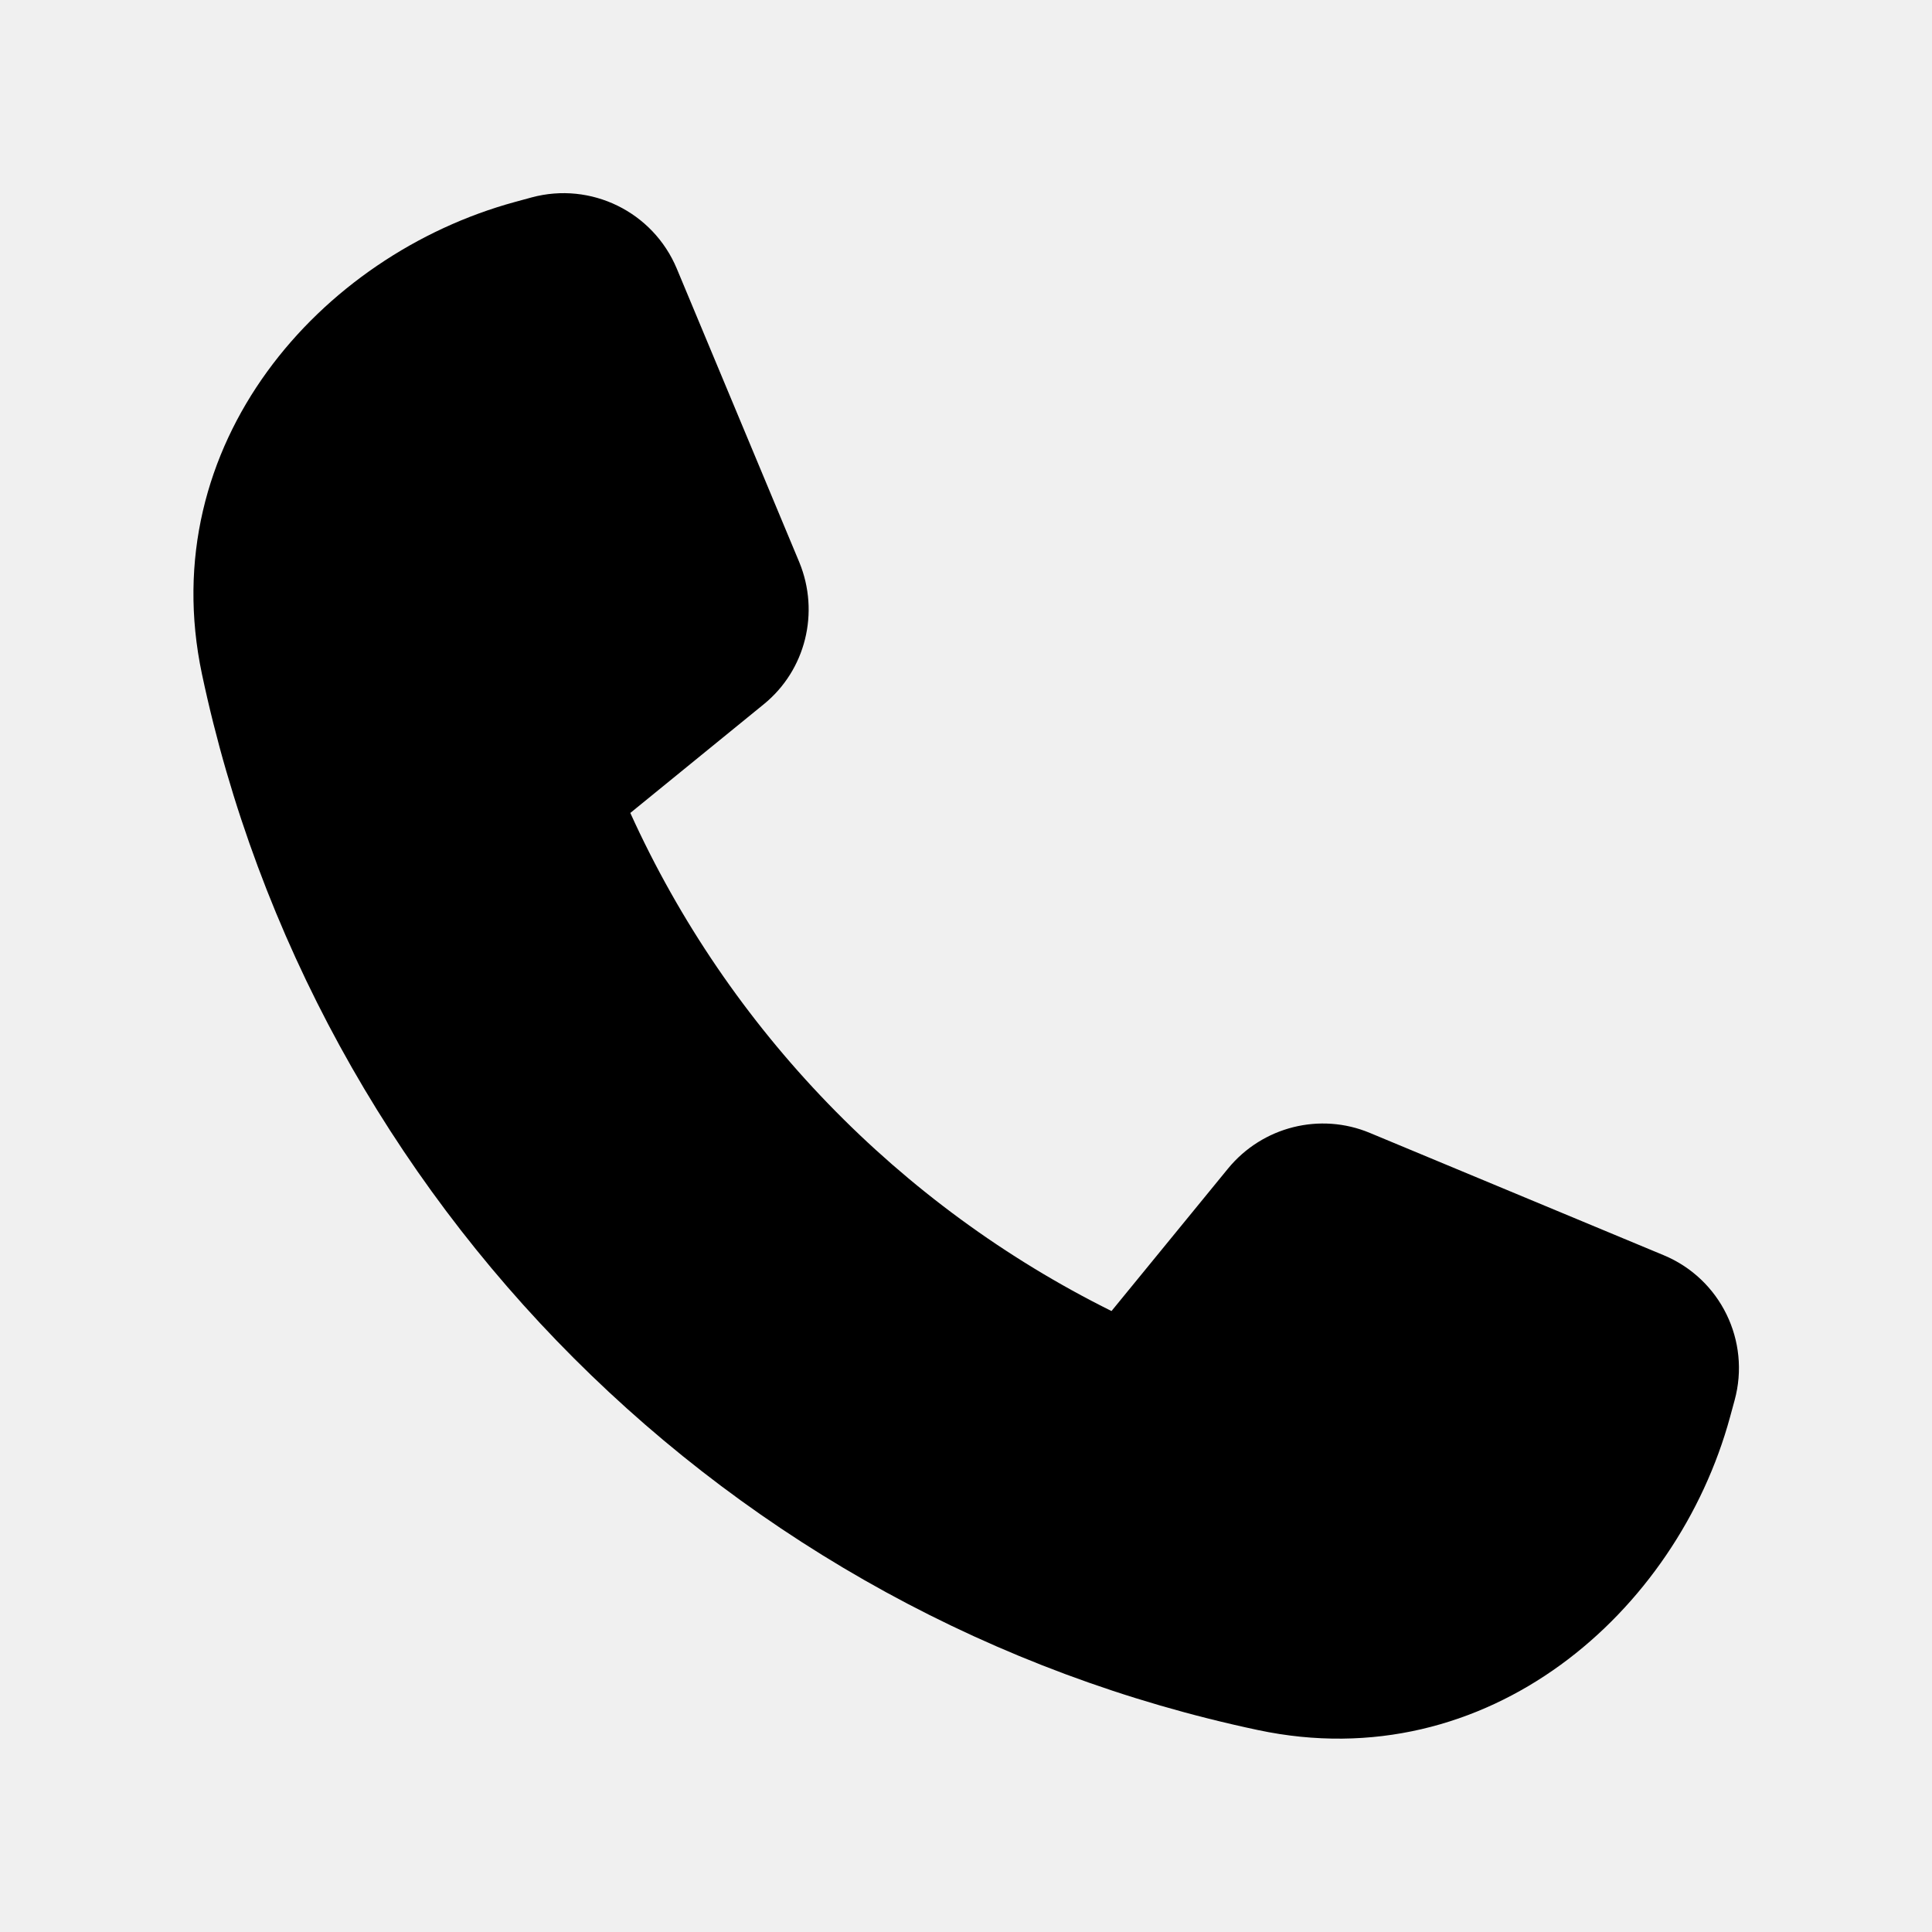
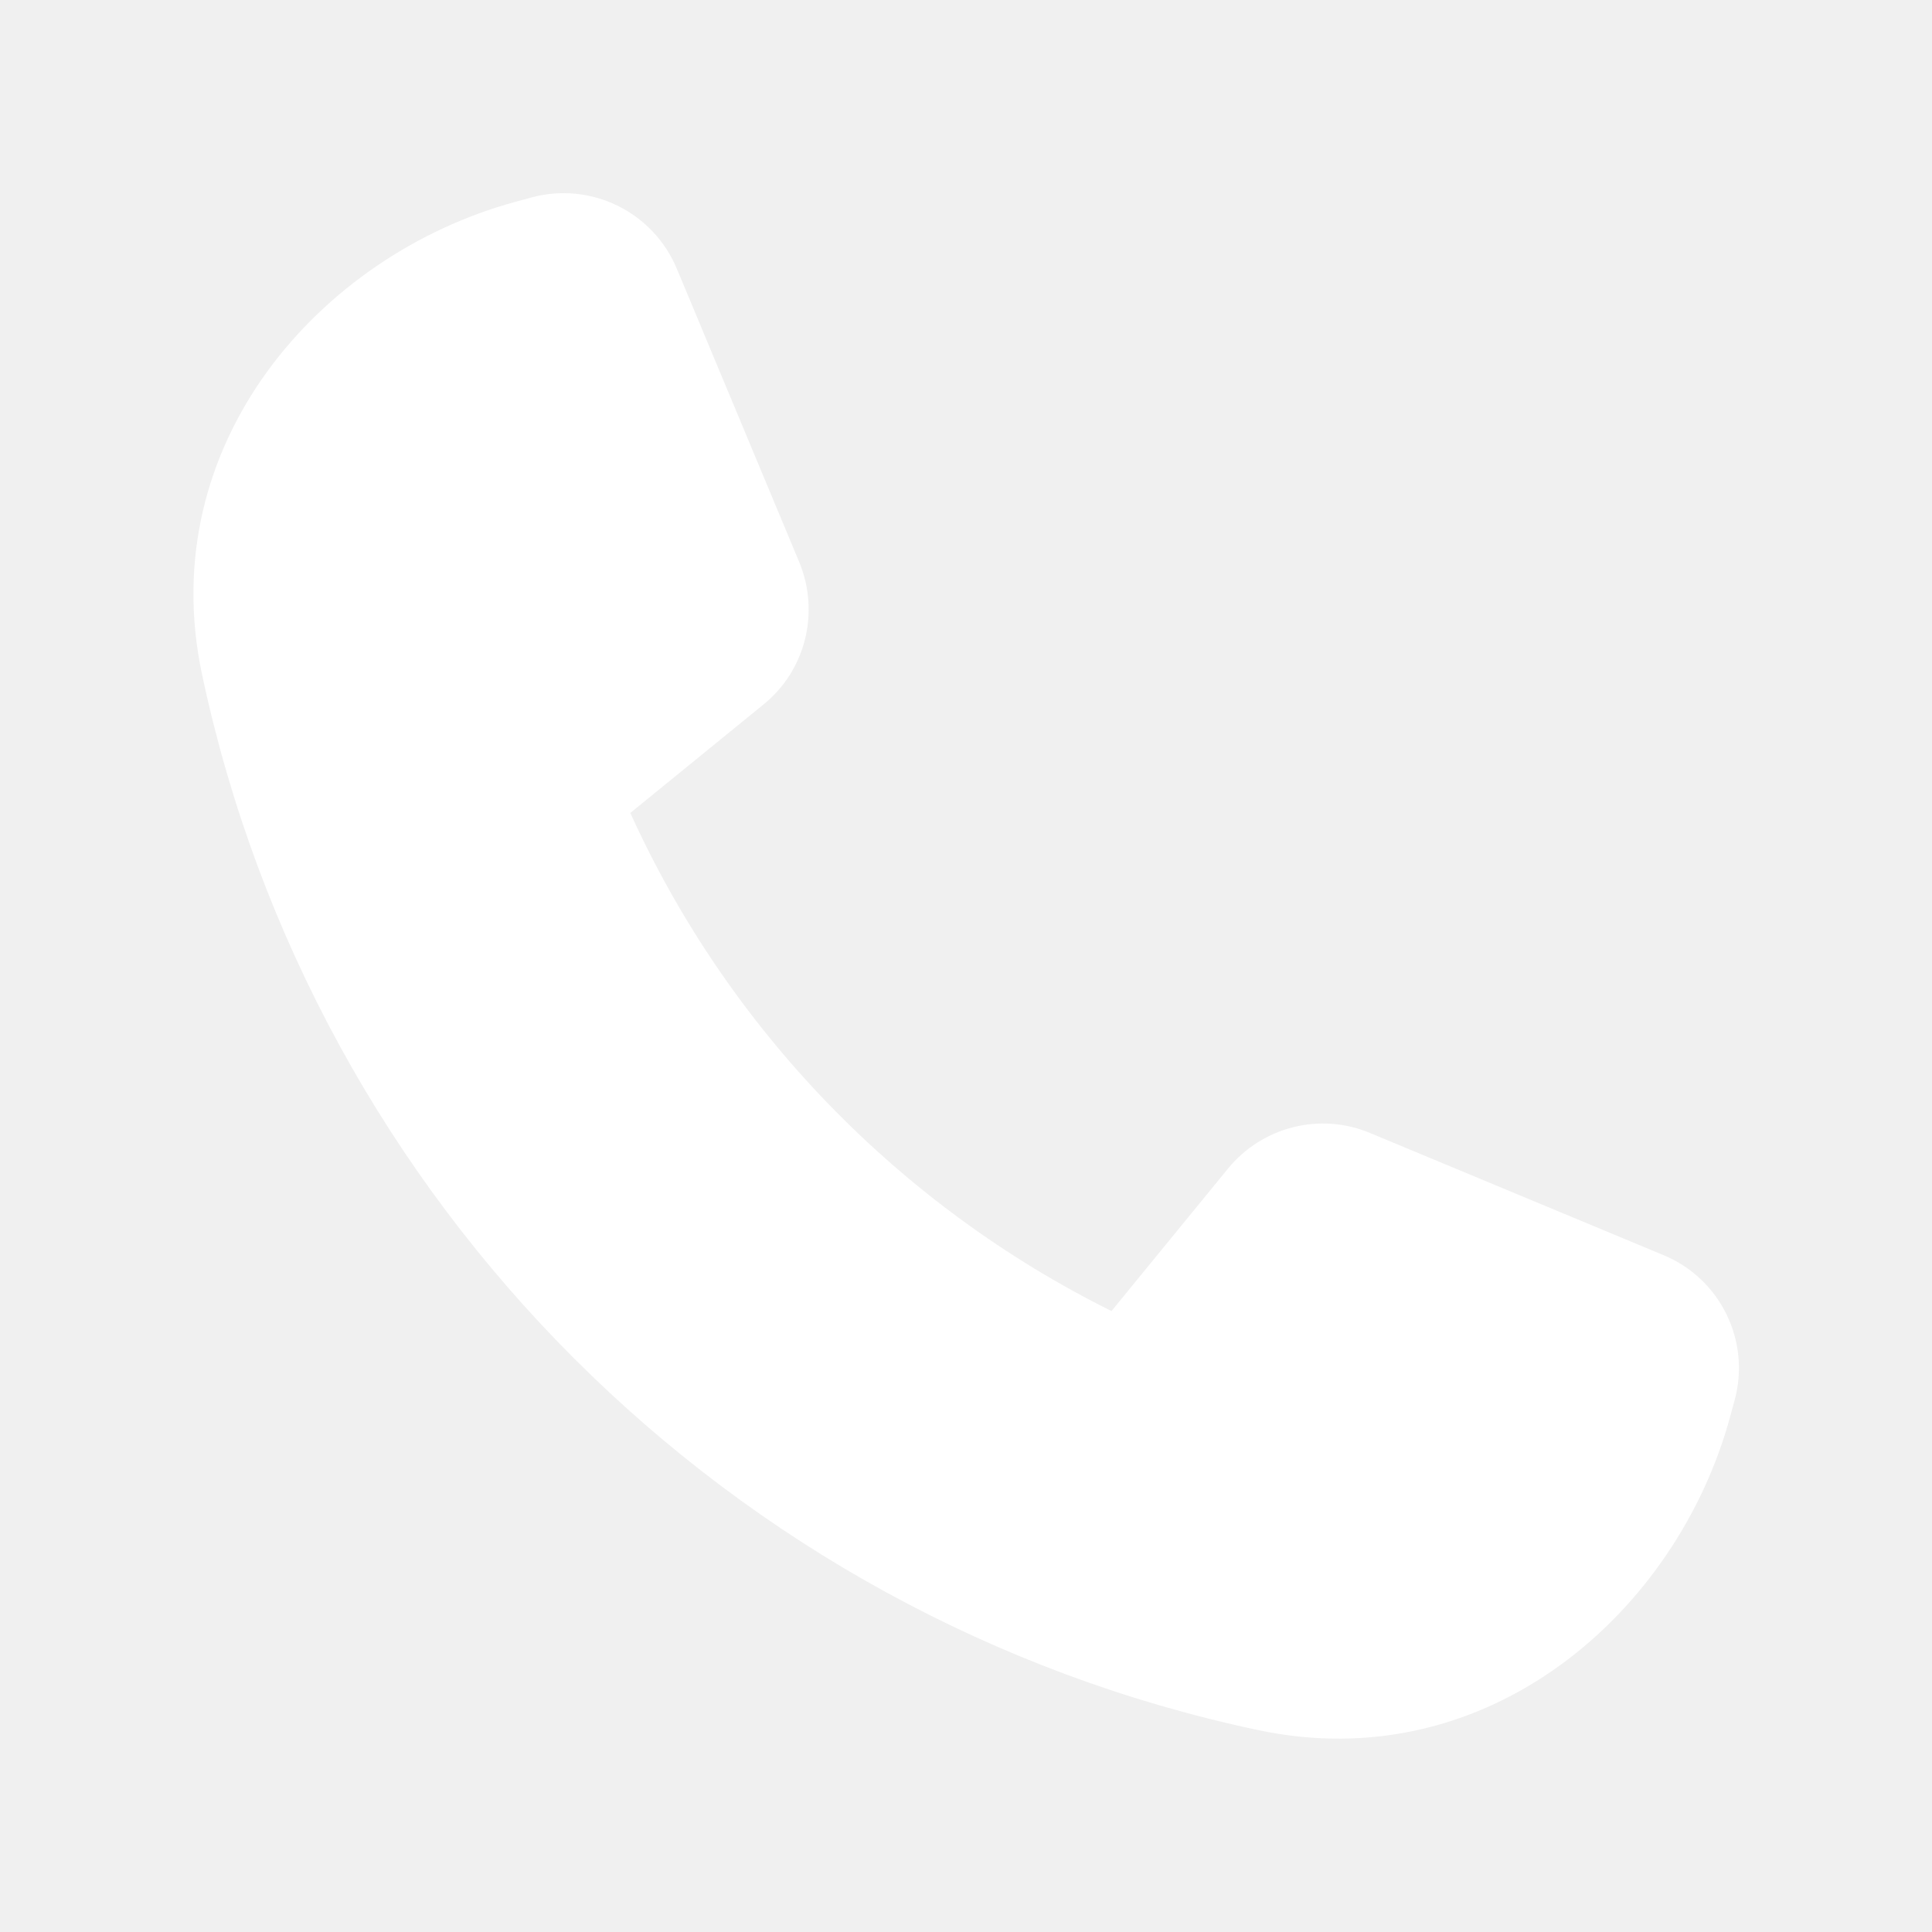
<svg xmlns="http://www.w3.org/2000/svg" viewBox="0 0 640 640">
-   <path d="M224.2 89C216.3 70.1 195.7 60.1 176.1 65.4L170.6 66.9C106 84.5 50.8 147.1 66.9 223.3C104 398.3 241.7 536 416.7 573.1C493 589.3 555.5 534 573.1 469.4L574.6 463.9C580 444.2 569.9 423.6 551.1 415.8L453.8 375.3C437.3 368.4 418.2 373.2 406.8 387.1L368.2 434.3C297.9 399.4 241.3 341 208.8 269.3L253 233.3C266.9 222 271.6 202.9 264.8 186.3L224.2 89z" />
+   <path fill="#ffffff" d="M224.2 89C216.3 70.1 195.7 60.1 176.1 65.4L170.6 66.9C106 84.5 50.8 147.1 66.9 223.3C104 398.3 241.7 536 416.7 573.1C493 589.3 555.5 534 573.1 469.4L574.6 463.9C580 444.2 569.9 423.6 551.1 415.8L453.8 375.3C437.3 368.4 418.2 373.2 406.8 387.1L368.2 434.3C297.9 399.4 241.3 341 208.8 269.3L253 233.3C266.9 222 271.6 202.9 264.8 186.3L224.2 89z" />
</svg>
